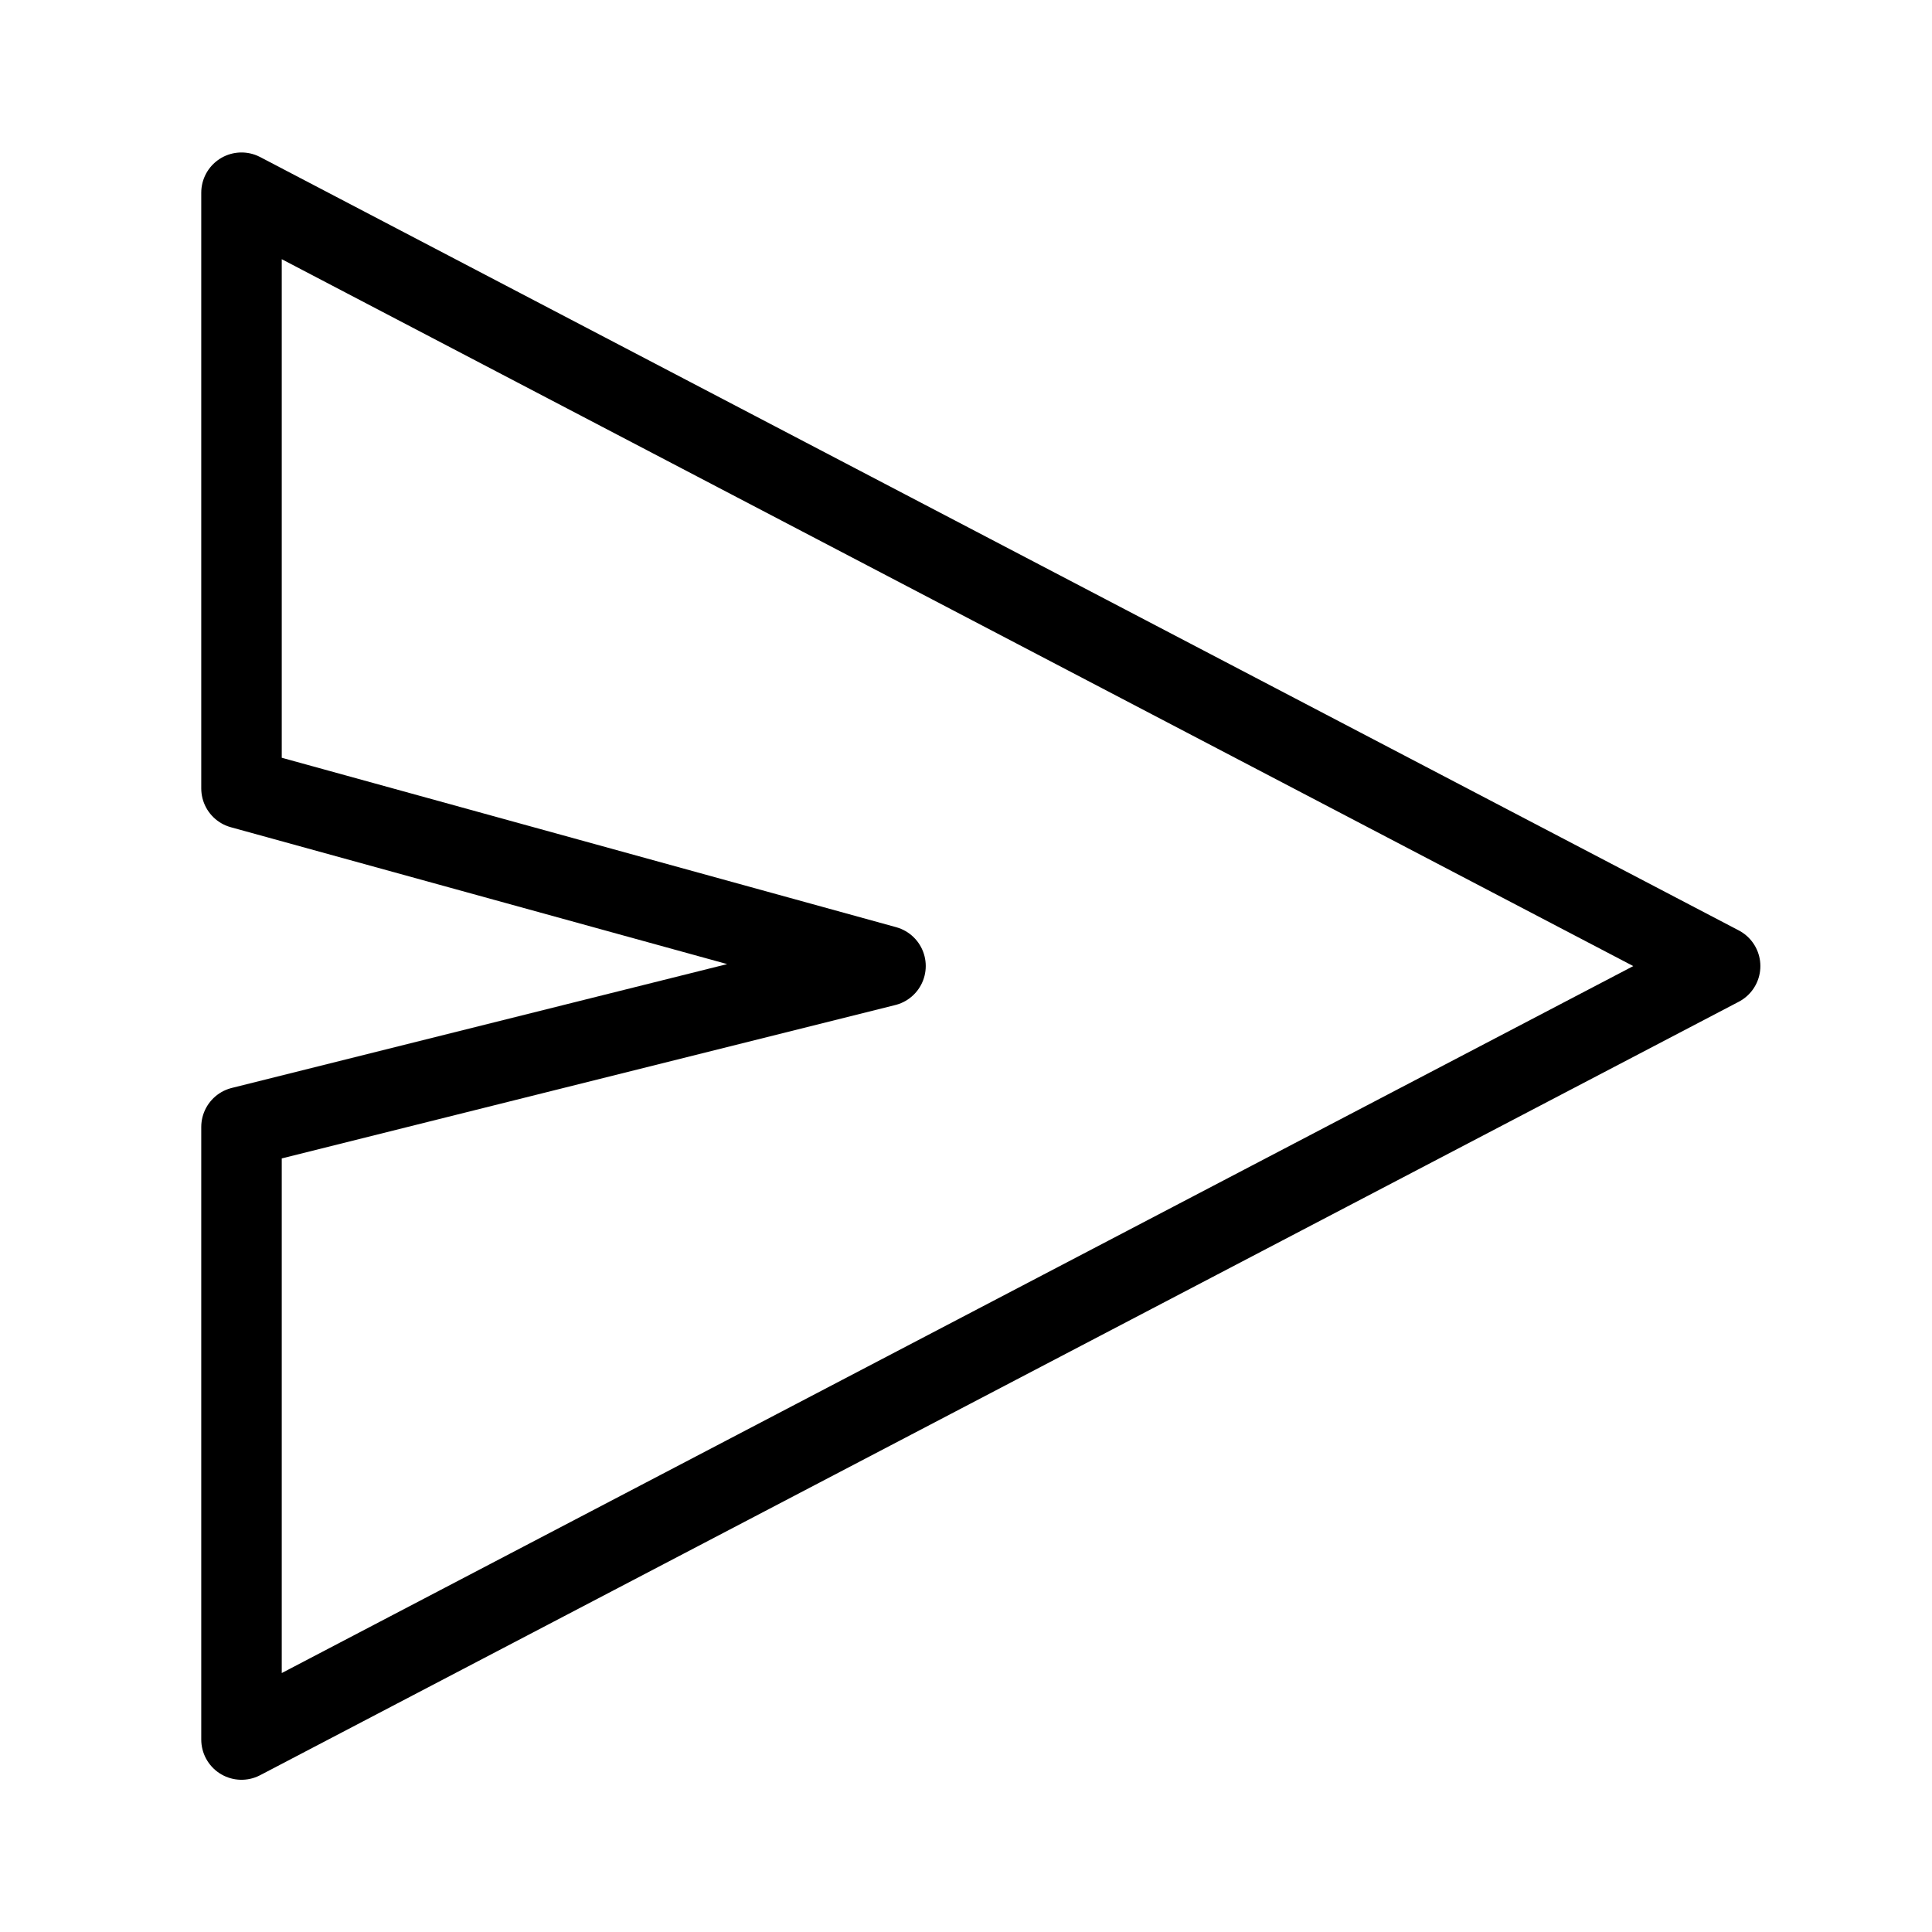
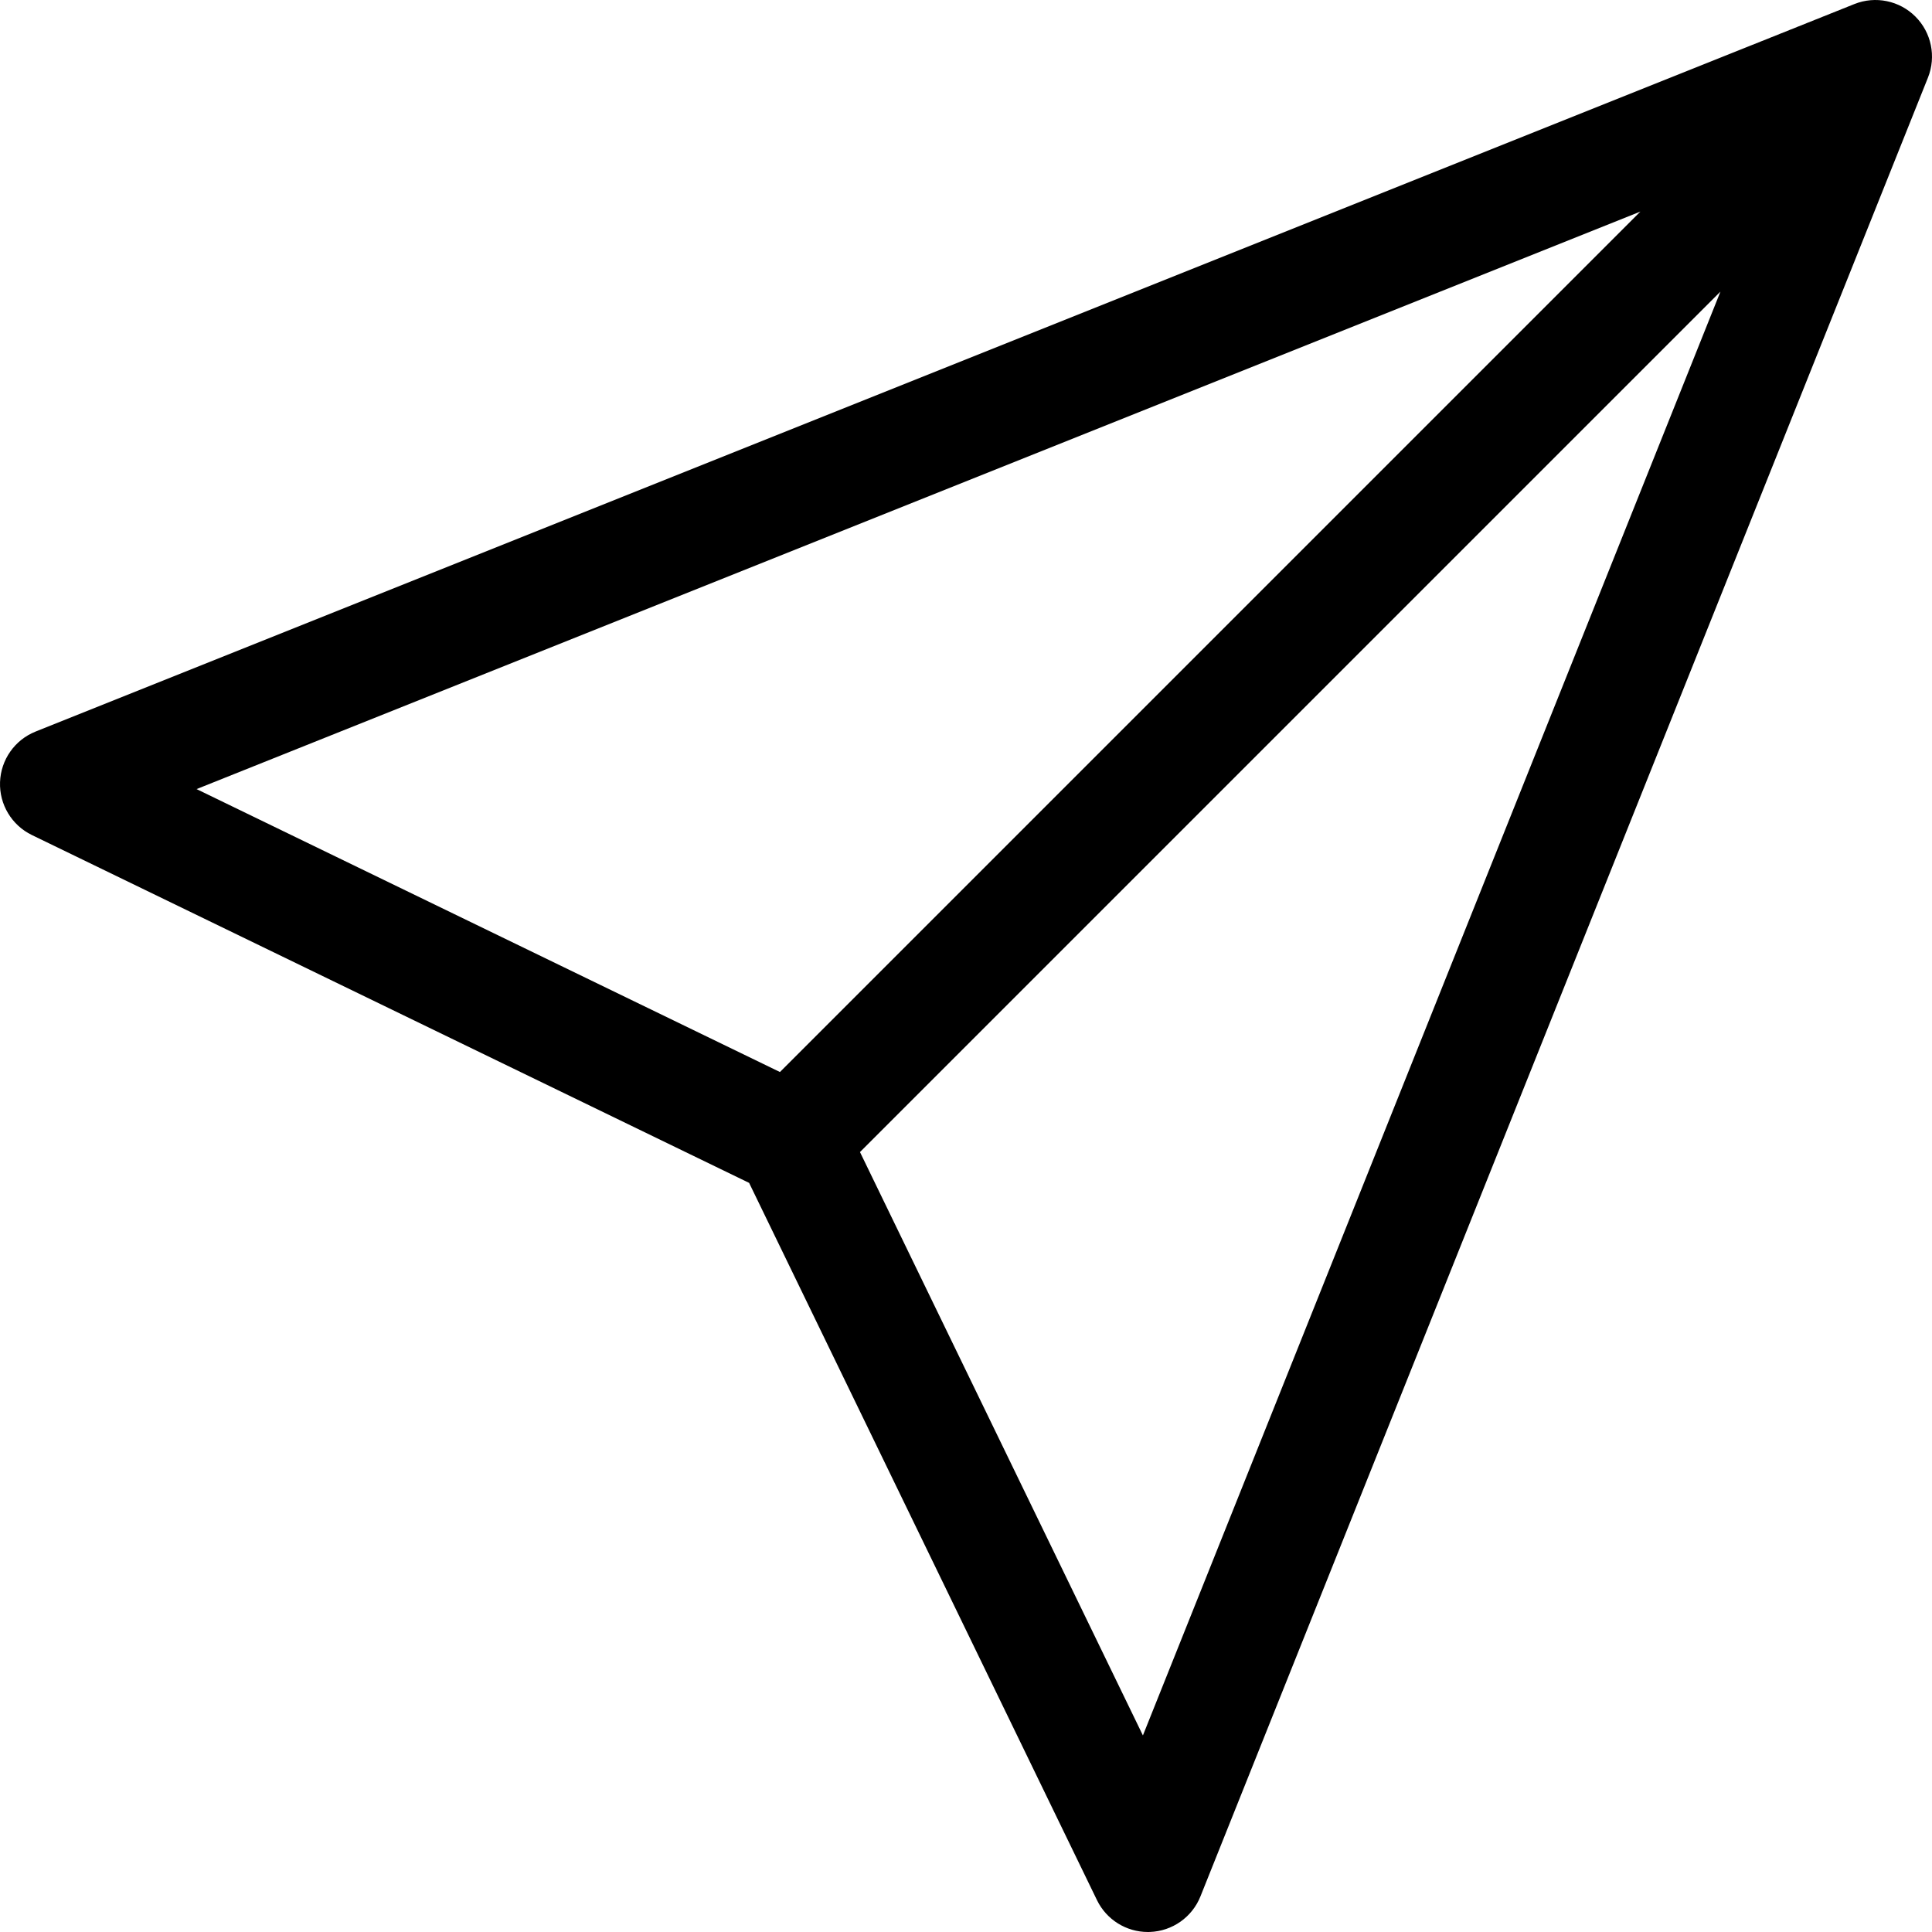
- <svg xmlns="http://www.w3.org/2000/svg" role="img" width="48px" height="48px" viewBox="0 0 24 24" aria-labelledby="sendIconTitle" stroke="#000" stroke-width="1" stroke-linecap="round" stroke-linejoin="round" fill="none" color="#000">
-   <polygon points="21.368 12.001 3 21.609 3 14 11 12 3 9.794 3 2.394" />
+ <svg xmlns="http://www.w3.org/2000/svg" version="1.1" id="Capa_1" x="0px" y="0px" viewBox="0 0 512.001 512.001" style="enable-background:new 0 0 512.001 512.001;" xml:space="preserve">
+   <g>
+     <g>
+       <path d="M507.608,4.395c-4.243-4.244-10.609-5.549-16.177-3.321L9.43,193.872c-5.515,2.206-9.208,7.458-9.42,13.395    c-0.211,5.936,3.101,11.437,8.445,14.029l190.068,92.181l92.182,190.068c2.514,5.184,7.764,8.455,13.493,8.455    c0.178,0,0.357-0.003,0.536-0.01c5.935-0.211,11.189-3.904,13.394-9.419l192.8-481.998    C513.156,15.001,511.851,8.638,507.608,4.395z M52.094,209.118L434.72,56.069L206.691,284.096L52.094,209.118z M302.883,459.907    l-74.979-154.599l228.03-228.027L302.883,459.907z" />
+     </g>
+   </g>
+   <g>
+ </g>
+   <g>
+ </g>
+   <g>
+ </g>
+   <g>
+ </g>
+   <g>
+ </g>
+   <g>
+ </g>
+   <g>
+ </g>
+   <g>
+ </g>
+   <g>
+ </g>
+   <g>
+ </g>
+   <g>
+ </g>
+   <g>
+ </g>
+   <g>
+ </g>
+   <g>
+ </g>
+   <g>
+ </g>
</svg>
